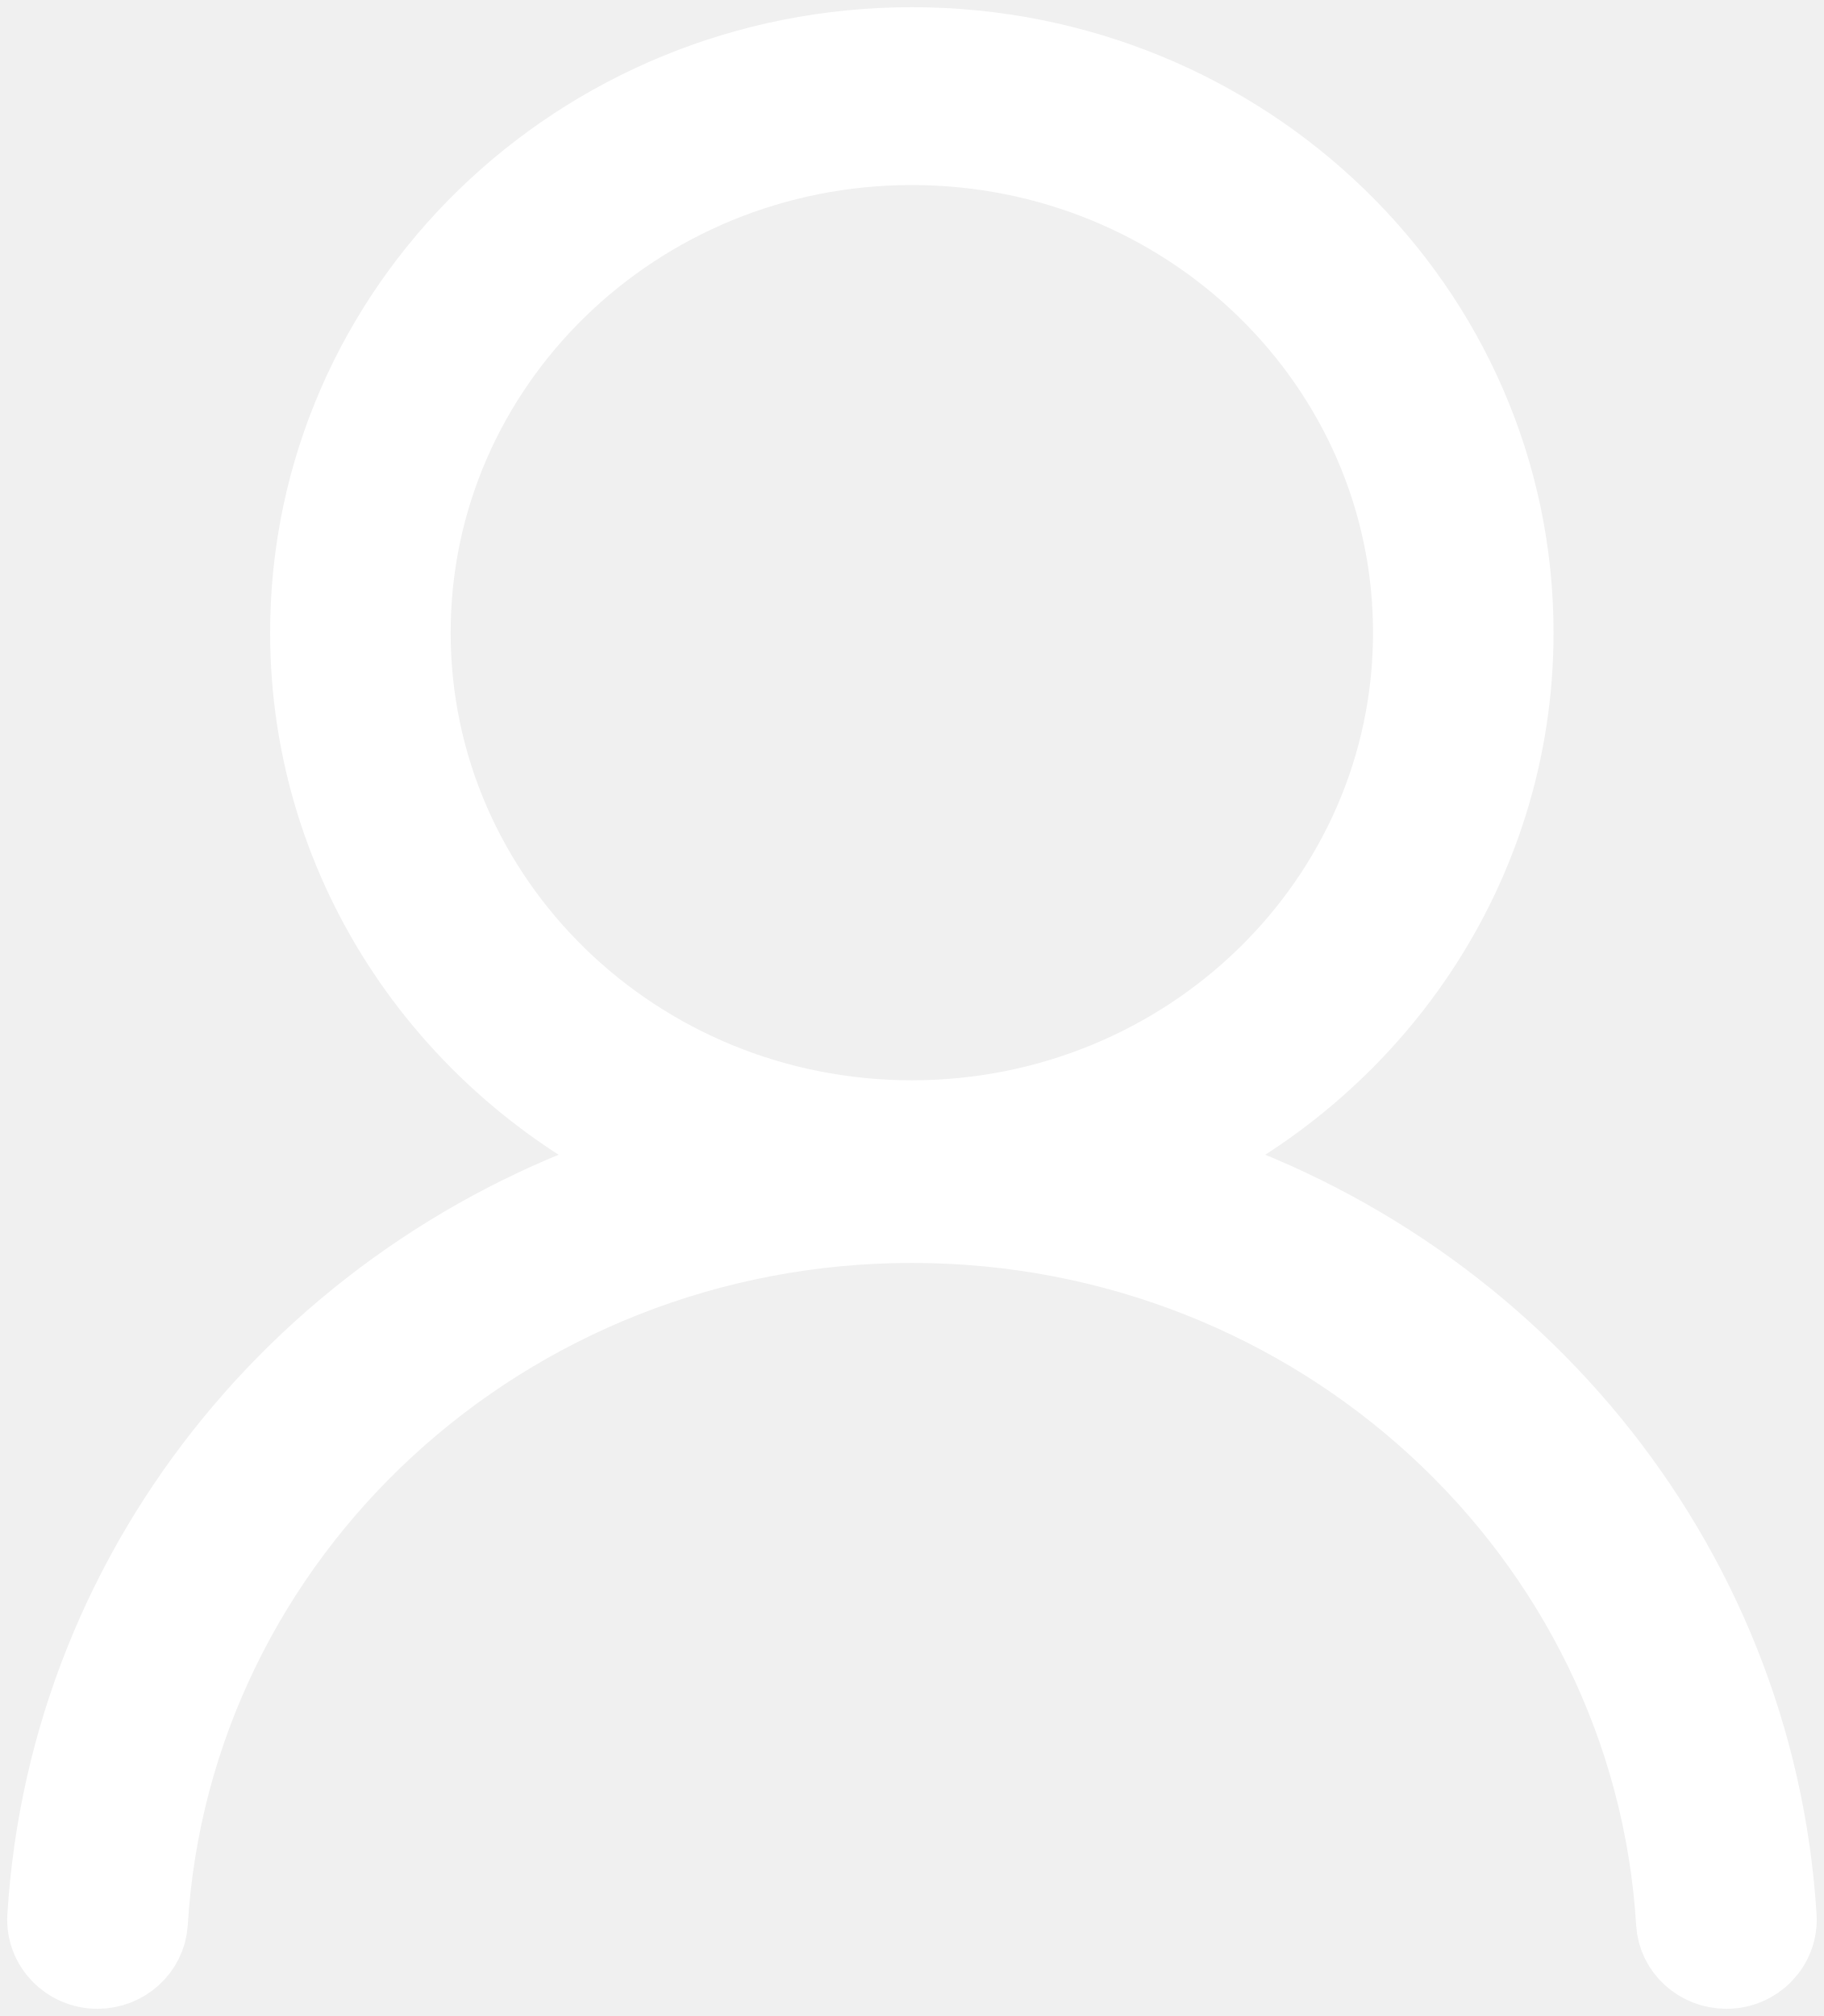
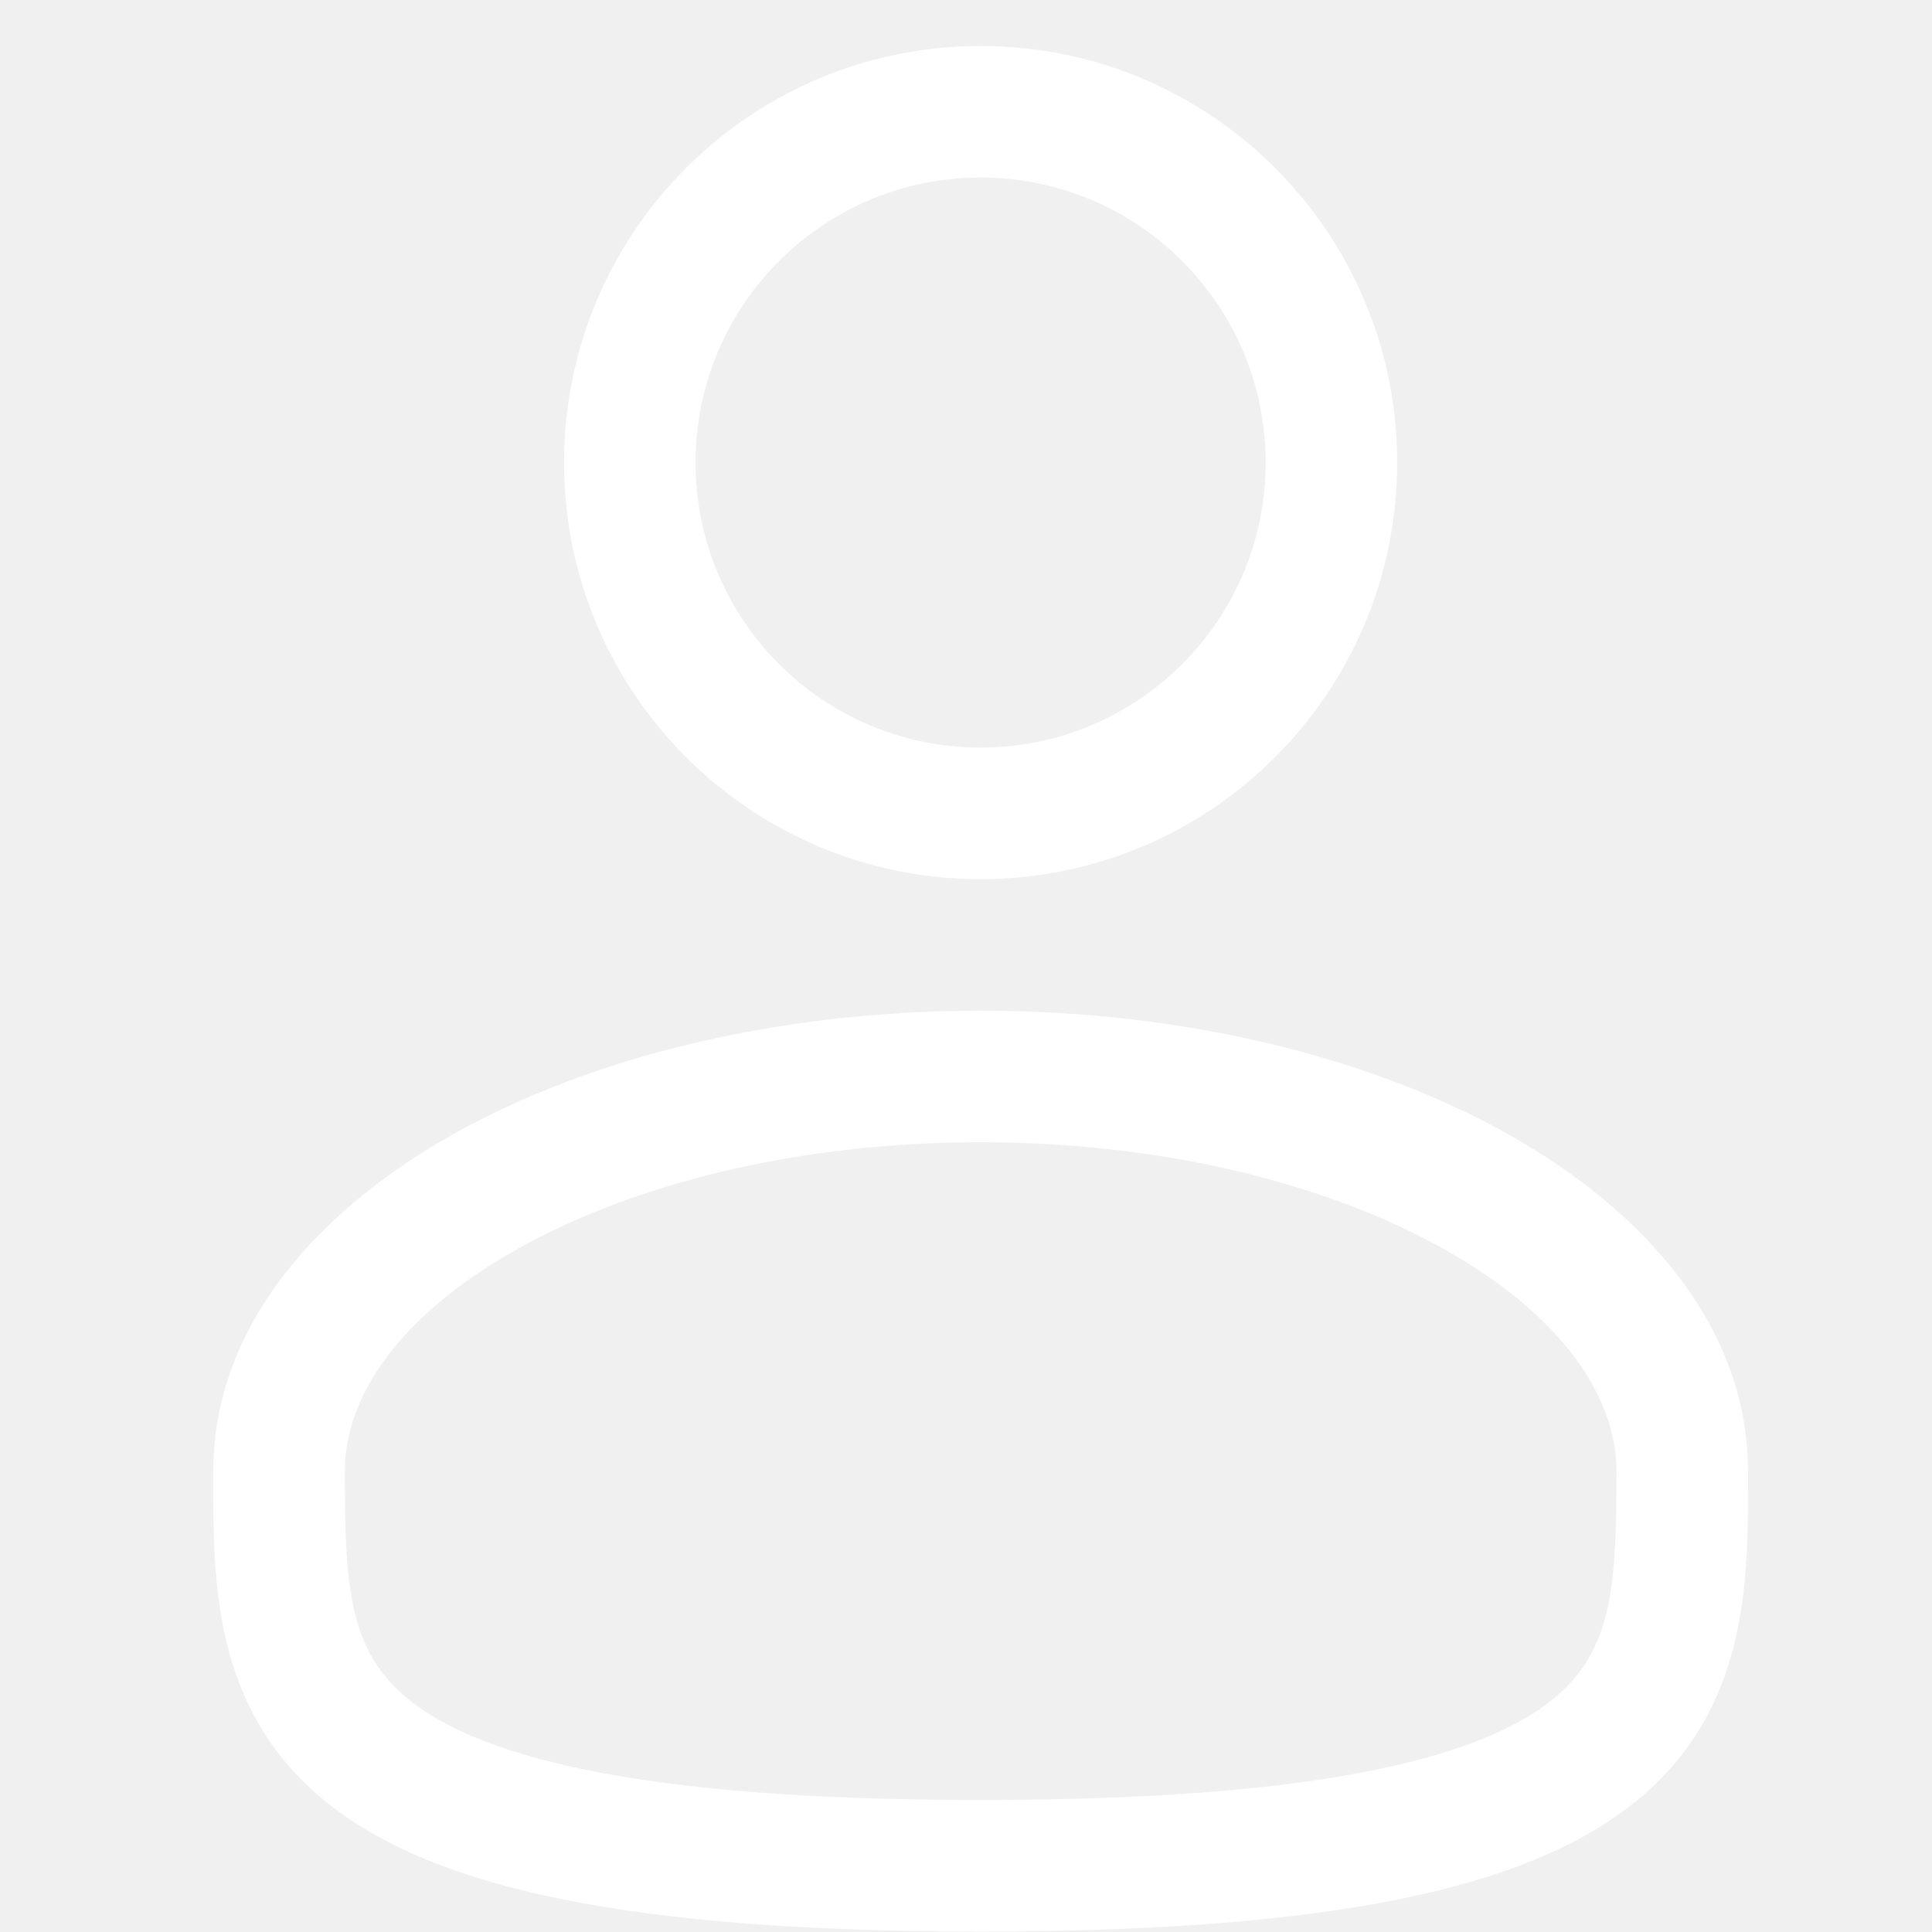
- <svg xmlns="http://www.w3.org/2000/svg" width="38" height="42" viewBox="0 0 38 42" fill="none">
-   <path d="M36.998 39.932C36.539 32.504 31.331 26.323 24.288 24.223C28.554 22.283 31.517 18.068 31.517 13.181C31.517 6.454 25.911 1 18.997 1C12.084 1 6.478 6.454 6.478 13.181C6.478 18.068 9.441 22.283 13.712 24.223C6.669 26.323 1.46 32.504 1.002 39.932C0.966 40.509 1.435 41 2.032 41C2.573 41 3.027 40.589 3.063 40.063C3.552 31.917 10.502 25.461 18.997 25.461C27.493 25.461 34.443 31.917 34.937 40.063C34.968 40.589 35.422 41 35.968 41C36.565 41 37.034 40.509 36.998 39.932ZM8.539 13.181C8.539 7.561 13.222 3.005 18.997 3.005C24.773 3.005 29.456 7.561 29.456 13.181C29.456 18.799 24.773 23.356 18.997 23.356C13.222 23.356 8.539 18.799 8.539 13.181Z" fill="white" stroke="white" stroke-width="1.7" />
+ <svg xmlns="http://www.w3.org/2000/svg" width="42" height="42" viewBox="0 0 42 42" fill="none">
+   <path fill-rule="evenodd" clip-rule="evenodd" d="M21.317 1C16.316 1 12.262 5.054 12.262 10.056C12.262 15.057 16.316 19.112 21.317 19.112C26.319 19.112 30.373 15.057 30.373 10.056C30.373 5.054 26.319 1 21.317 1ZM15.121 10.056C15.121 6.634 17.896 3.86 21.317 3.86C24.74 3.86 27.514 6.634 27.514 10.056C27.514 13.478 24.74 16.252 21.317 16.252C17.896 16.252 15.121 13.478 15.121 10.056Z" fill="white" />
+   <path fill-rule="evenodd" clip-rule="evenodd" d="M21.318 21.972C16.907 21.972 12.843 22.974 9.832 24.668C6.866 26.337 4.636 28.866 4.636 31.981L4.636 32.175C4.634 34.39 4.631 37.17 7.069 39.156C8.27 40.133 9.948 40.828 12.217 41.287C14.491 41.748 17.456 41.99 21.318 41.99C25.18 41.99 28.145 41.748 30.419 41.287C32.687 40.828 34.366 40.133 35.566 39.156C38.005 37.17 38.002 34.39 38 32.175L38 31.981C38 28.866 35.77 26.337 32.804 24.668C29.792 22.974 25.729 21.972 21.318 21.972ZM7.496 31.981C7.496 30.358 8.68 28.597 11.234 27.16C13.743 25.749 17.305 24.831 21.318 24.831C25.331 24.831 28.893 25.749 31.402 27.16C33.955 28.597 35.14 30.358 35.14 31.981C35.14 34.474 35.063 35.878 33.76 36.938C33.054 37.514 31.873 38.075 29.852 38.484C27.837 38.892 25.082 39.13 21.318 39.13C17.554 39.13 14.799 38.892 12.784 38.484C10.763 38.075 9.582 37.514 8.875 36.938C7.573 35.878 7.496 34.474 7.496 31.981Z" fill="white" />
</svg>
